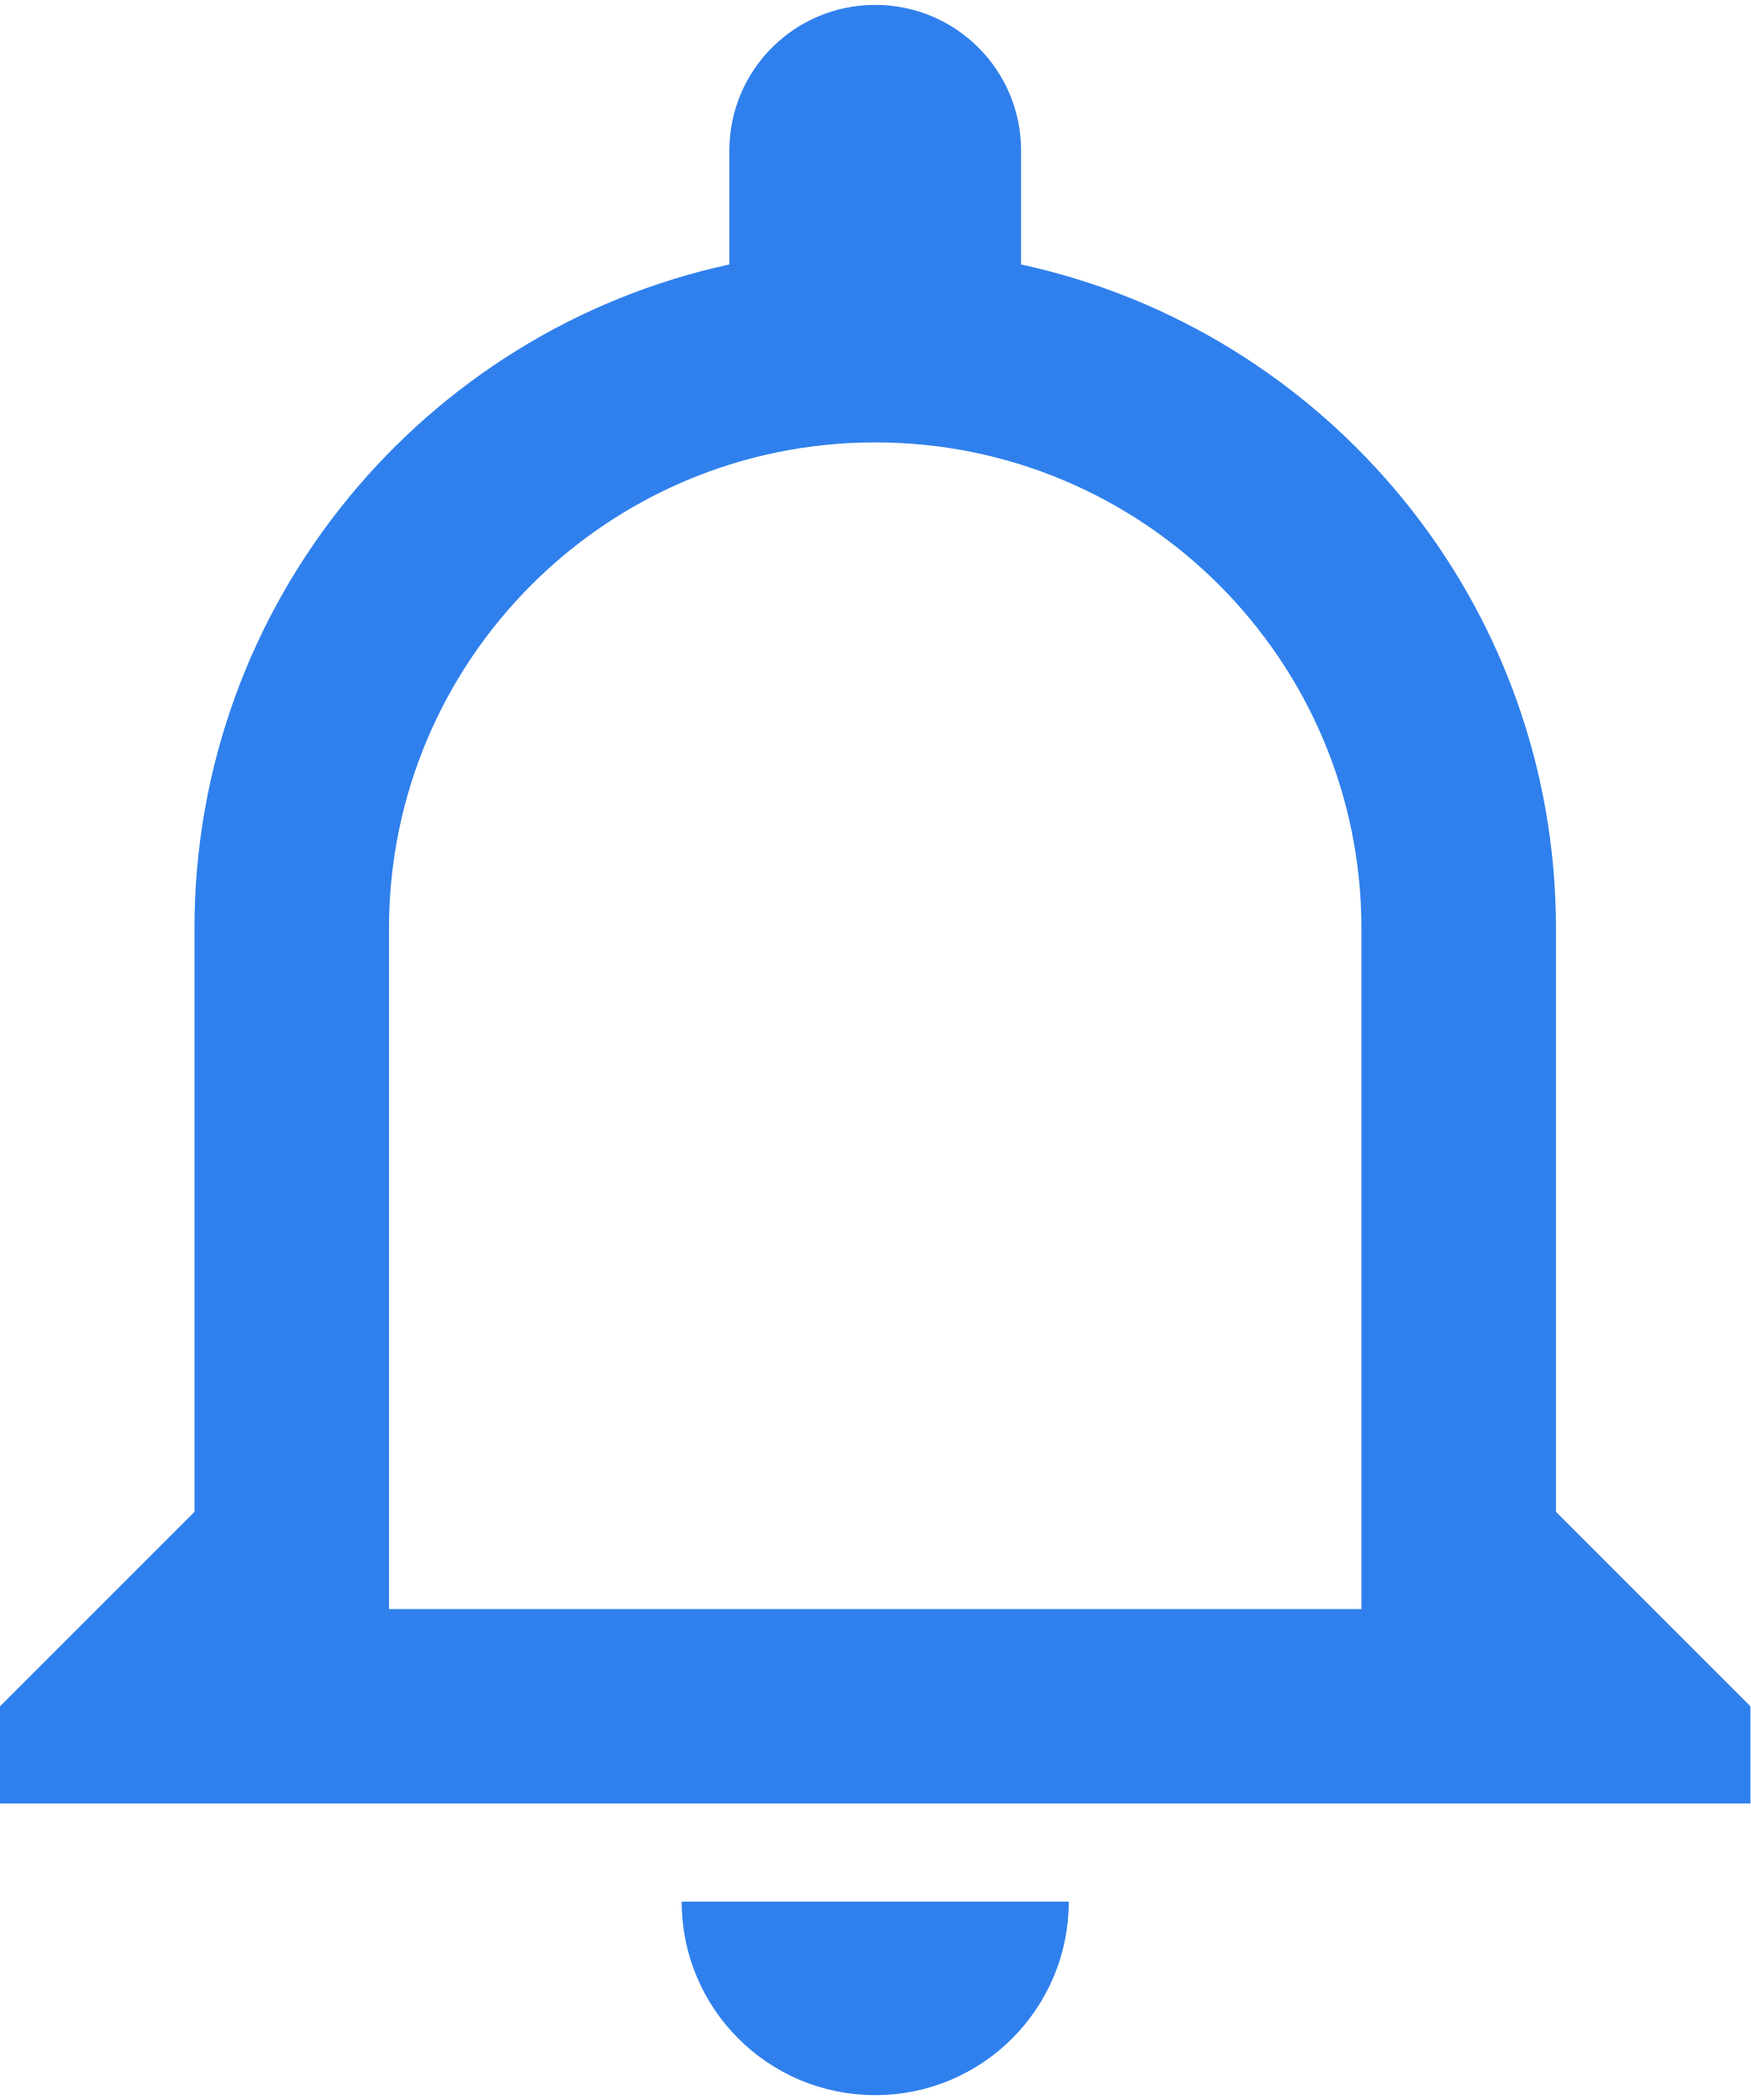
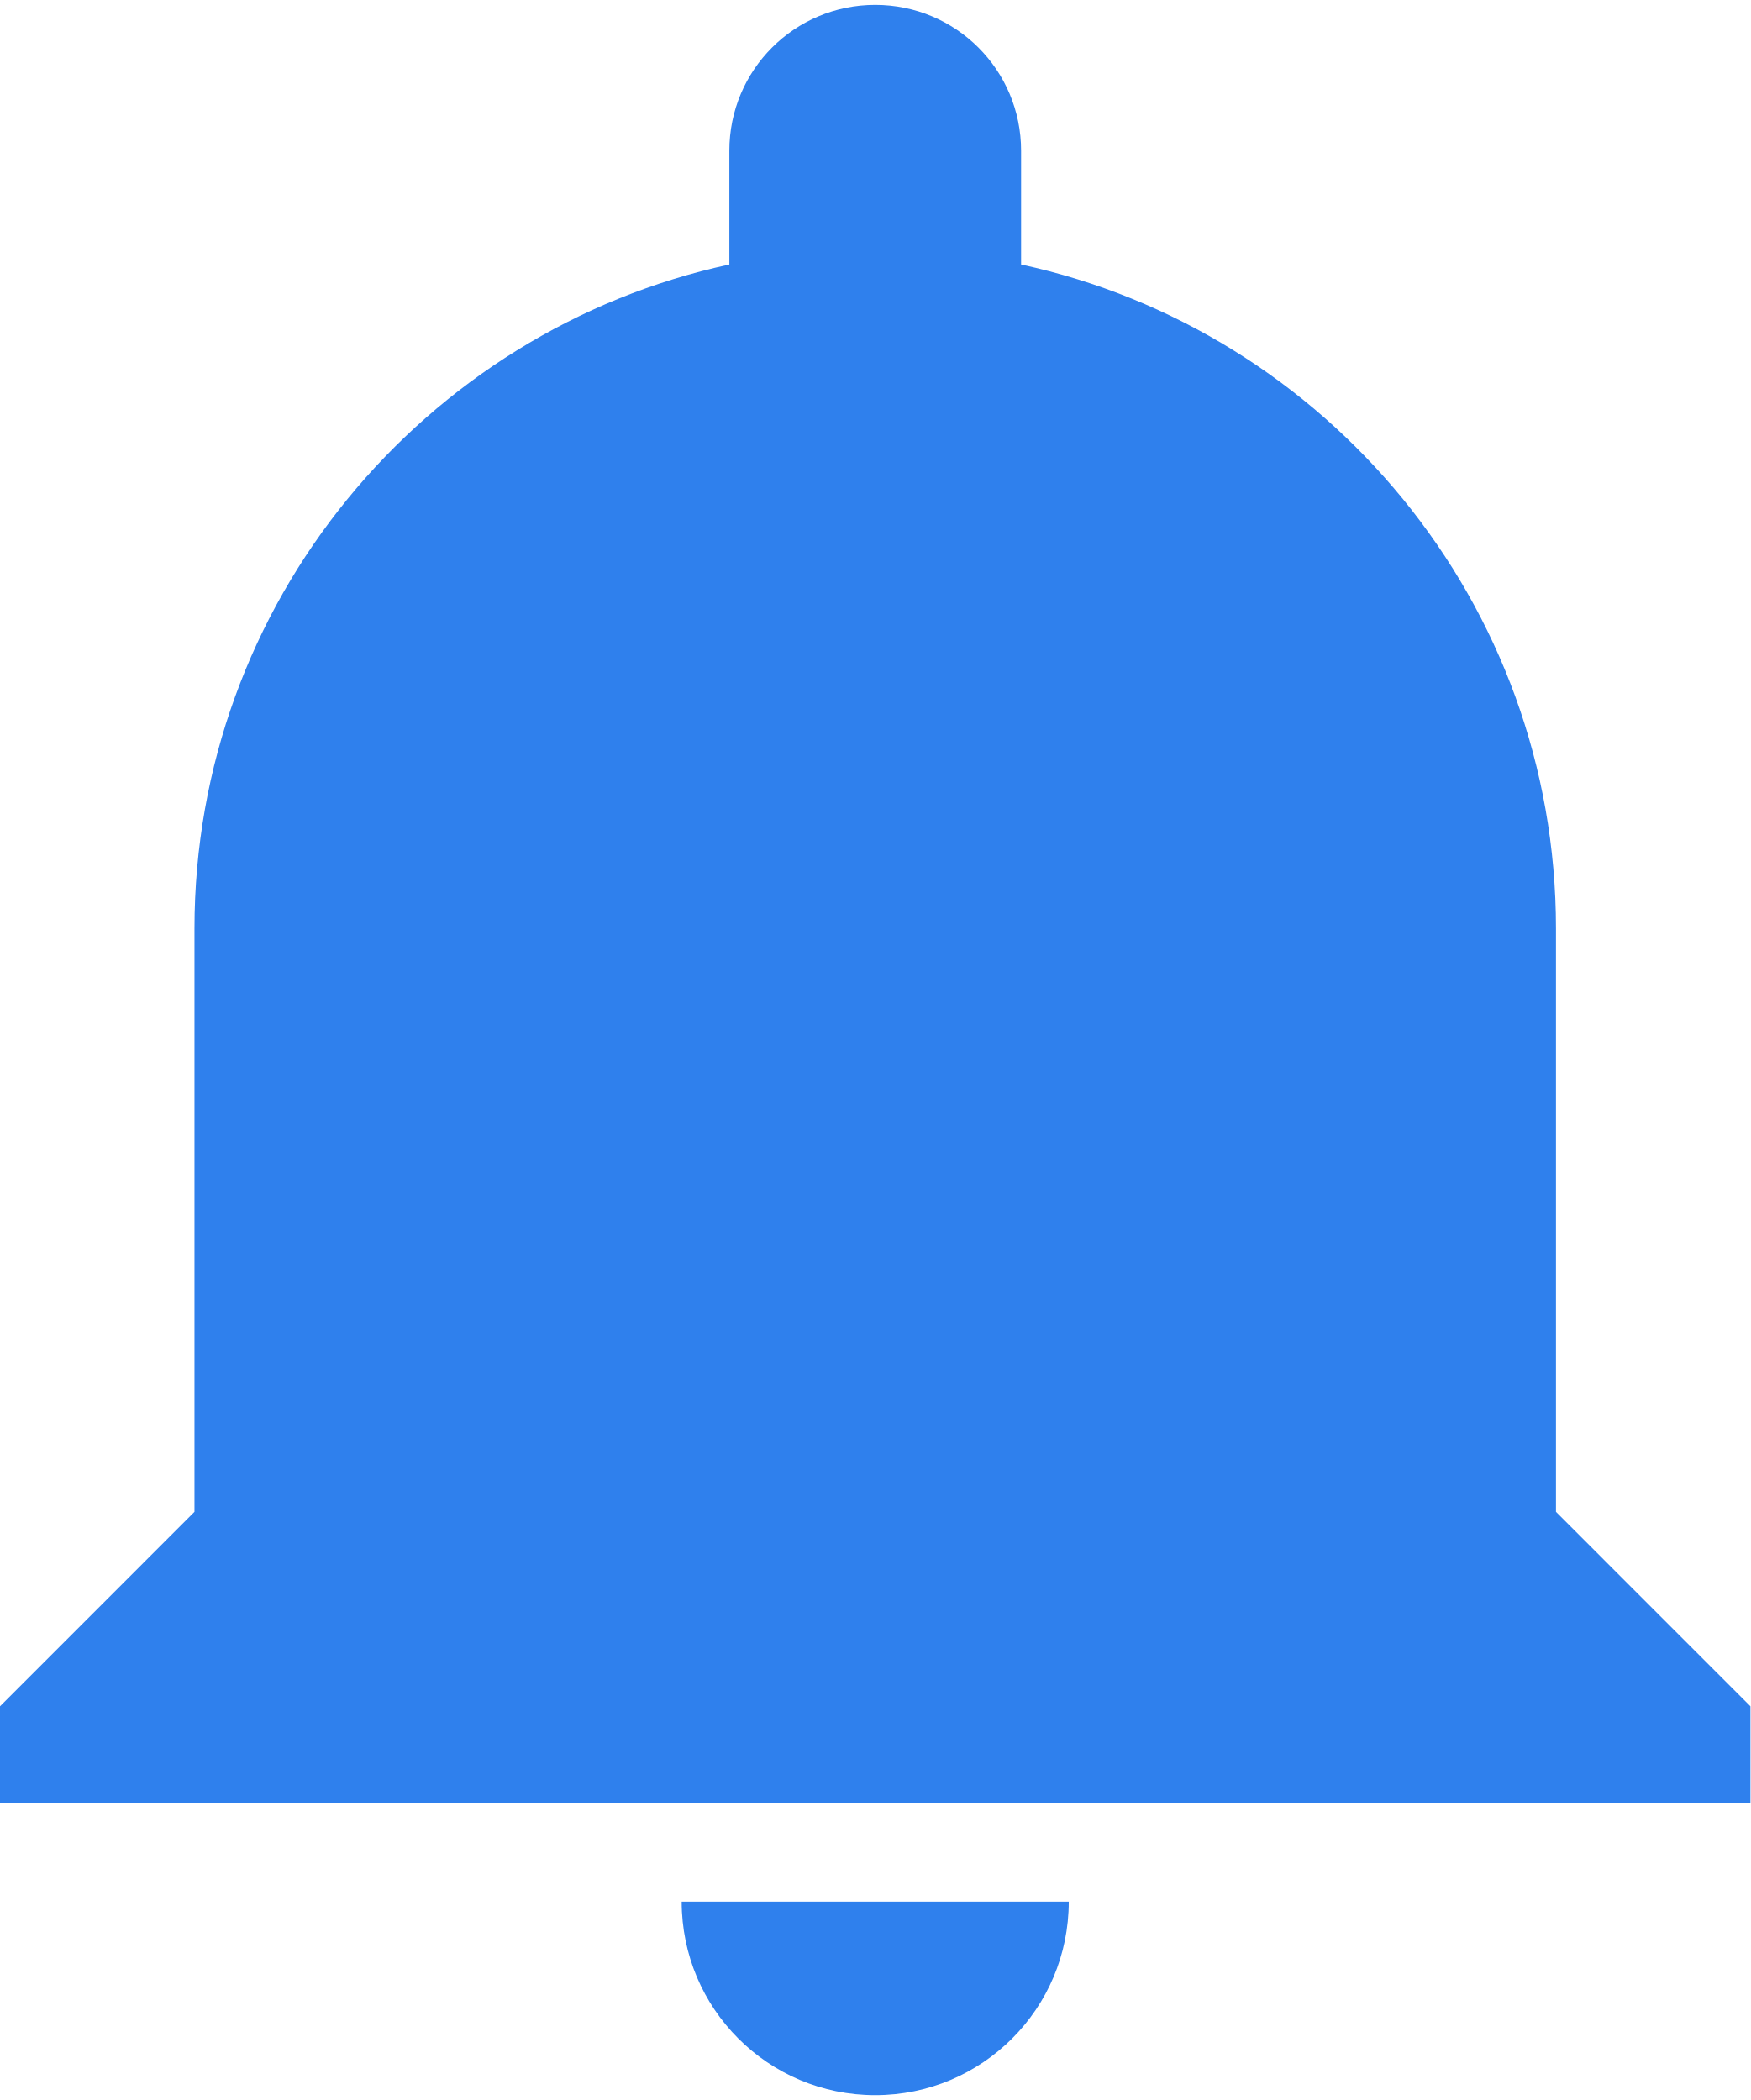
<svg xmlns="http://www.w3.org/2000/svg" width="30" height="36" viewBox="0 0 30 36" fill="none">
-   <path fill-rule="evenodd" clip-rule="evenodd" d="M12.5 2.584C12.5 1.201 13.617 0.084 15 0.084C16.383 0.084 17.5 1.201 17.5 2.584V4.534C22.733 5.667 26.667 10.334 26.667 15.917V25.917L30 29.251V30.917H0V29.251L3.333 25.917V15.917C3.333 10.334 7.267 5.667 12.5 4.534V2.584ZM15 7.584C19.6 7.584 23.333 11.317 23.333 15.917V27.584H6.667V15.917C6.667 11.317 10.4 7.584 15 7.584ZM11.683 32.6C11.683 34.434 13.167 35.917 15 35.917C16.833 35.917 18.317 34.434 18.317 32.6H11.683Z" fill="#2F80ED" />
+   <path fillRule="evenodd" clipRule="evenodd" d="M12.5 2.584C12.5 1.201 13.617 0.084 15 0.084C16.383 0.084 17.5 1.201 17.5 2.584V4.534C22.733 5.667 26.667 10.334 26.667 15.917V25.917L30 29.251V30.917H0V29.251L3.333 25.917V15.917C3.333 10.334 7.267 5.667 12.5 4.534V2.584ZM15 7.584C19.6 7.584 23.333 11.317 23.333 15.917V27.584H6.667V15.917C6.667 11.317 10.4 7.584 15 7.584ZM11.683 32.6C11.683 34.434 13.167 35.917 15 35.917C16.833 35.917 18.317 34.434 18.317 32.6H11.683Z" fill="#2F80ED" />
</svg>
